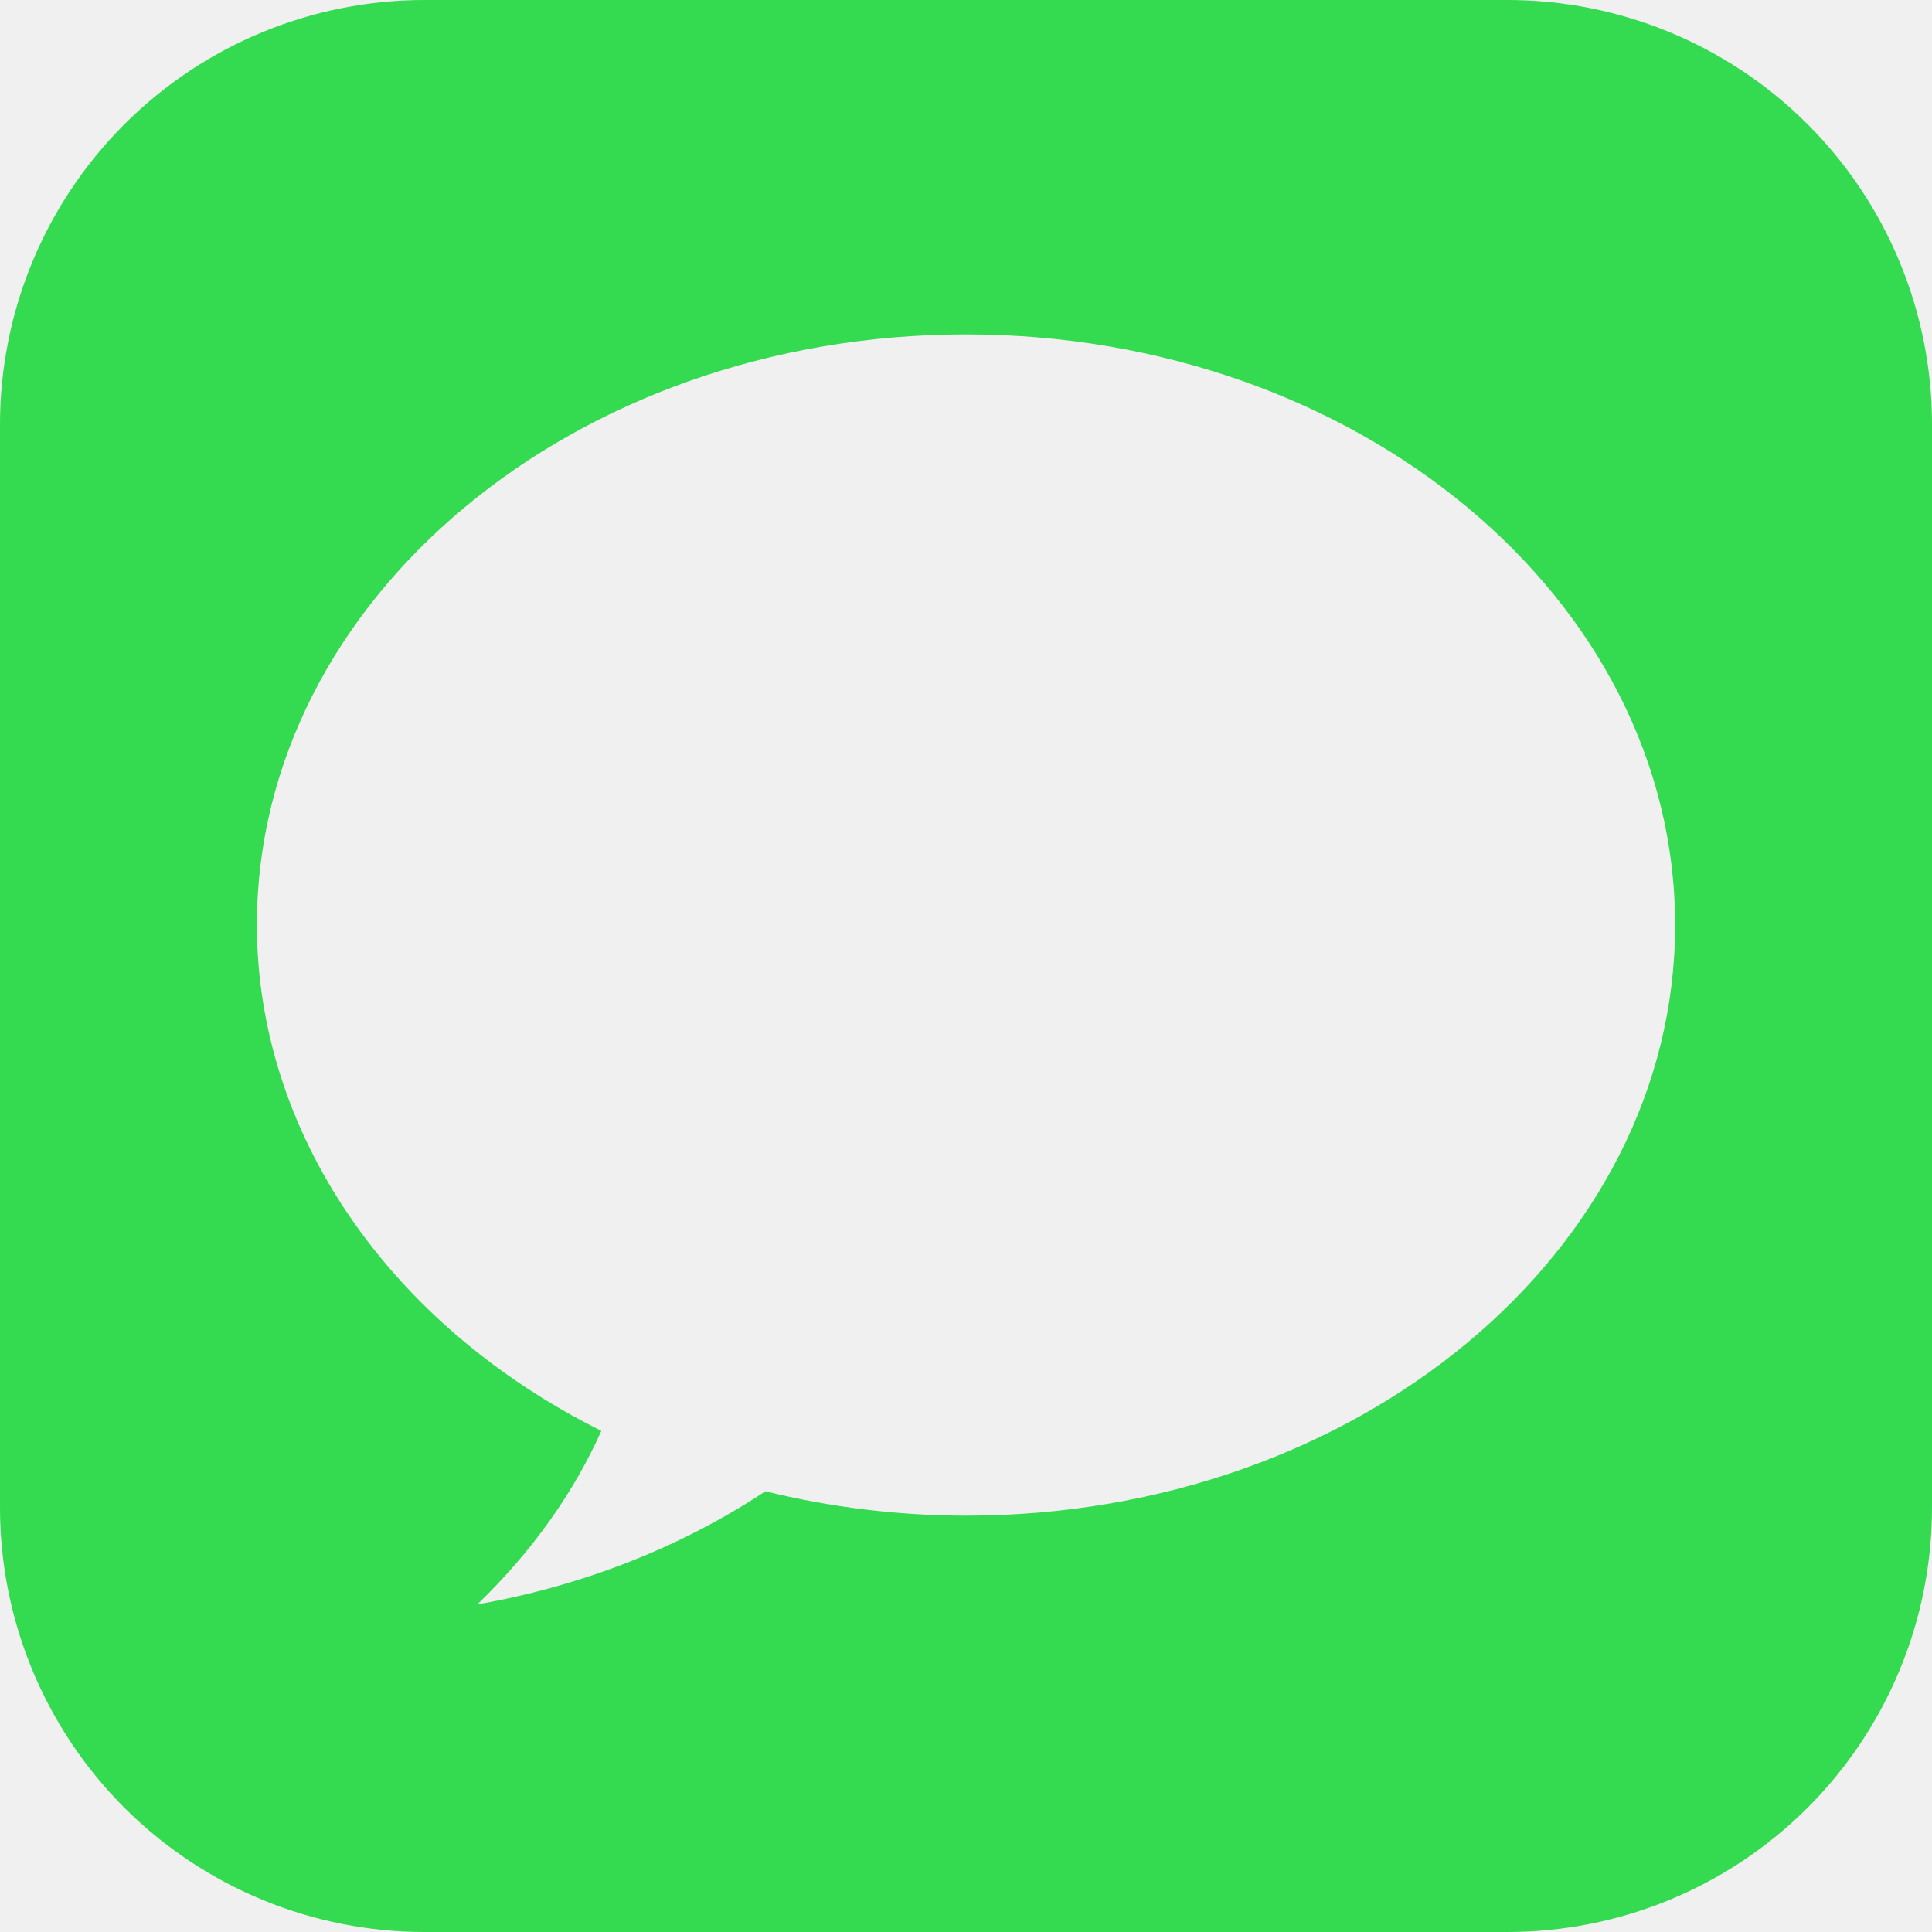
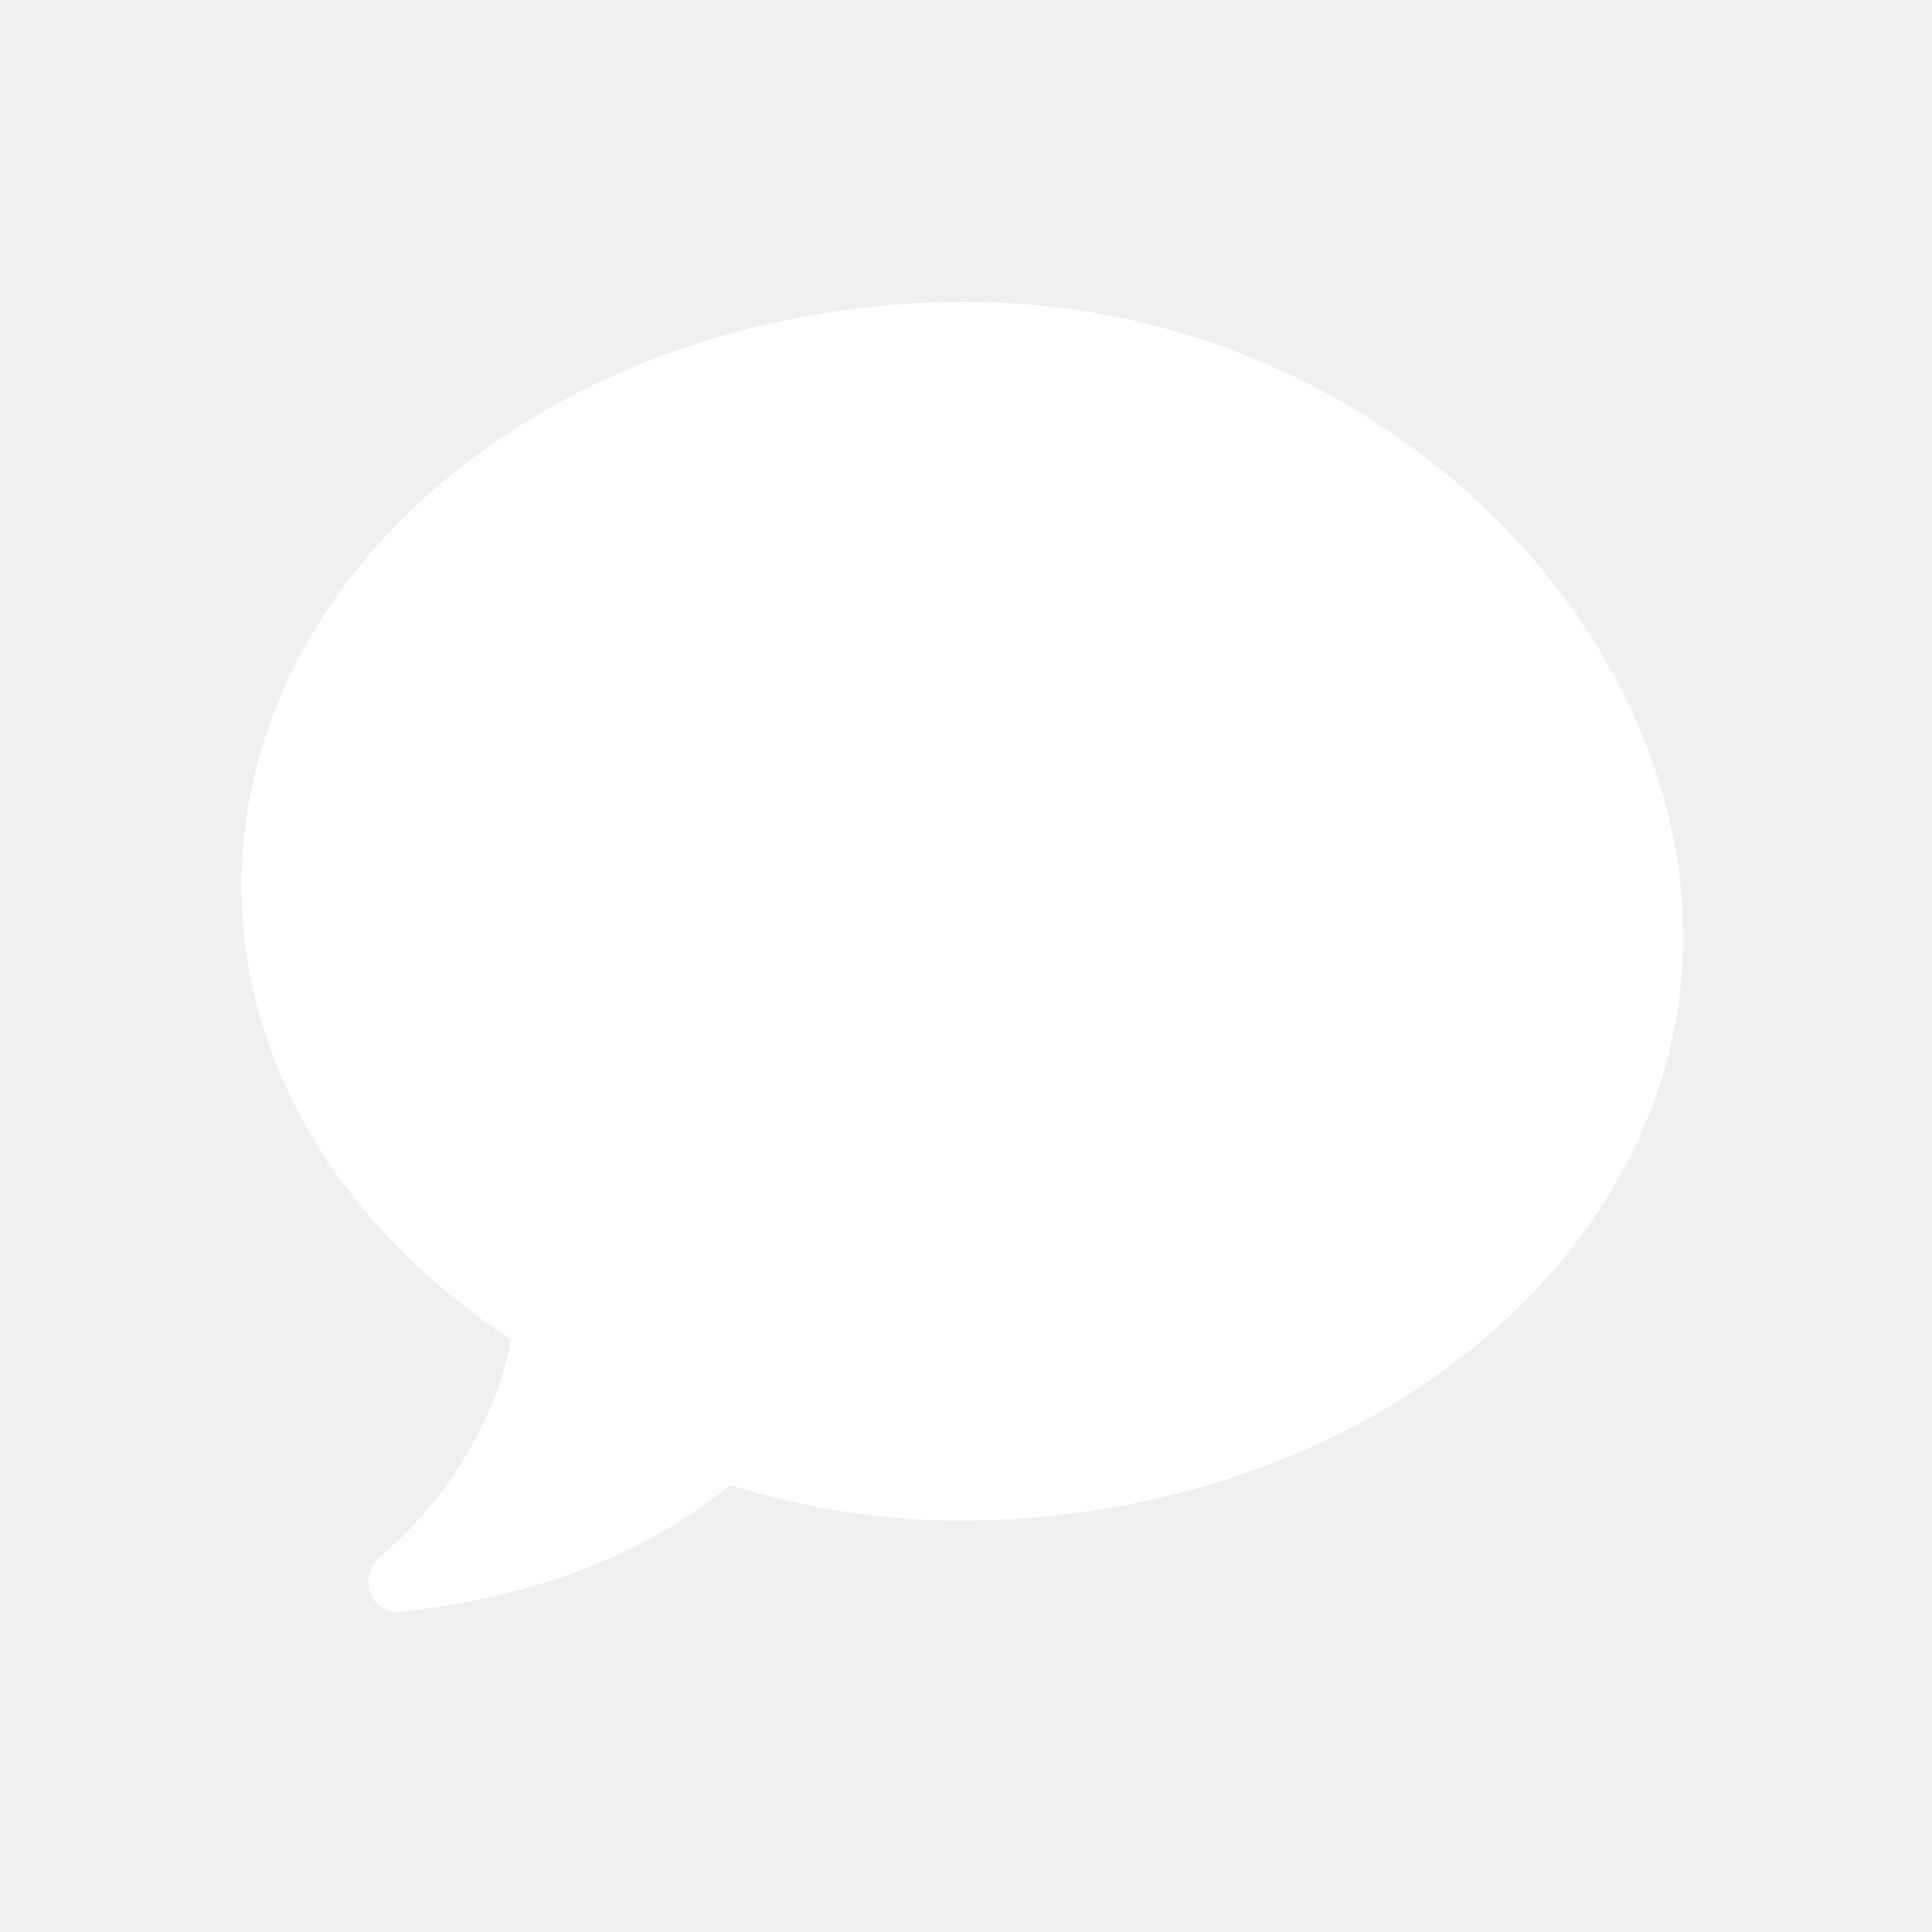
- <svg xmlns="http://www.w3.org/2000/svg" fill="#34DA50" role="img" viewBox="0 0 24 24">
-   <path d="M5.285 0A5.273 5.273 0 0 0 0 5.285v13.43A5.273 5.273 0 0 0 5.285 24h13.43A5.273 5.273 0 0 0 24 18.715V5.285A5.273 5.273 0 0 0 18.715 0ZM12 4.154a8.809 7.337 0 0 1 8.809 7.338A8.809 7.337 0 0 1 12 18.828a8.809 7.337 0 0 1-2.492-.303A8.656 7.337 0 0 1 5.93 19.93a9.929 7.337 0 0 0 1.54-2.155 8.809 7.337 0 0 1-4.279-6.283A8.809 7.337 0 0 1 12 4.154" />
+ <svg xmlns="http://www.w3.org/2000/svg" viewBox="0 0 24 24">
+   <path fill="#fff" d="M12 3.75c-4.97 0-9 3.246-9 7.25 0 2.28 1.31 4.31 3.35 5.64-.2 1.02-.79 1.99-1.63 2.7-.29.25-.12.72.26.68 1.66-.17 3.05-.72 4.09-1.57.9.28 1.86.44 2.84.44 4.97 0 9-3.246 9-7.25S16.97 3.75 12 3.75z" />
</svg>
